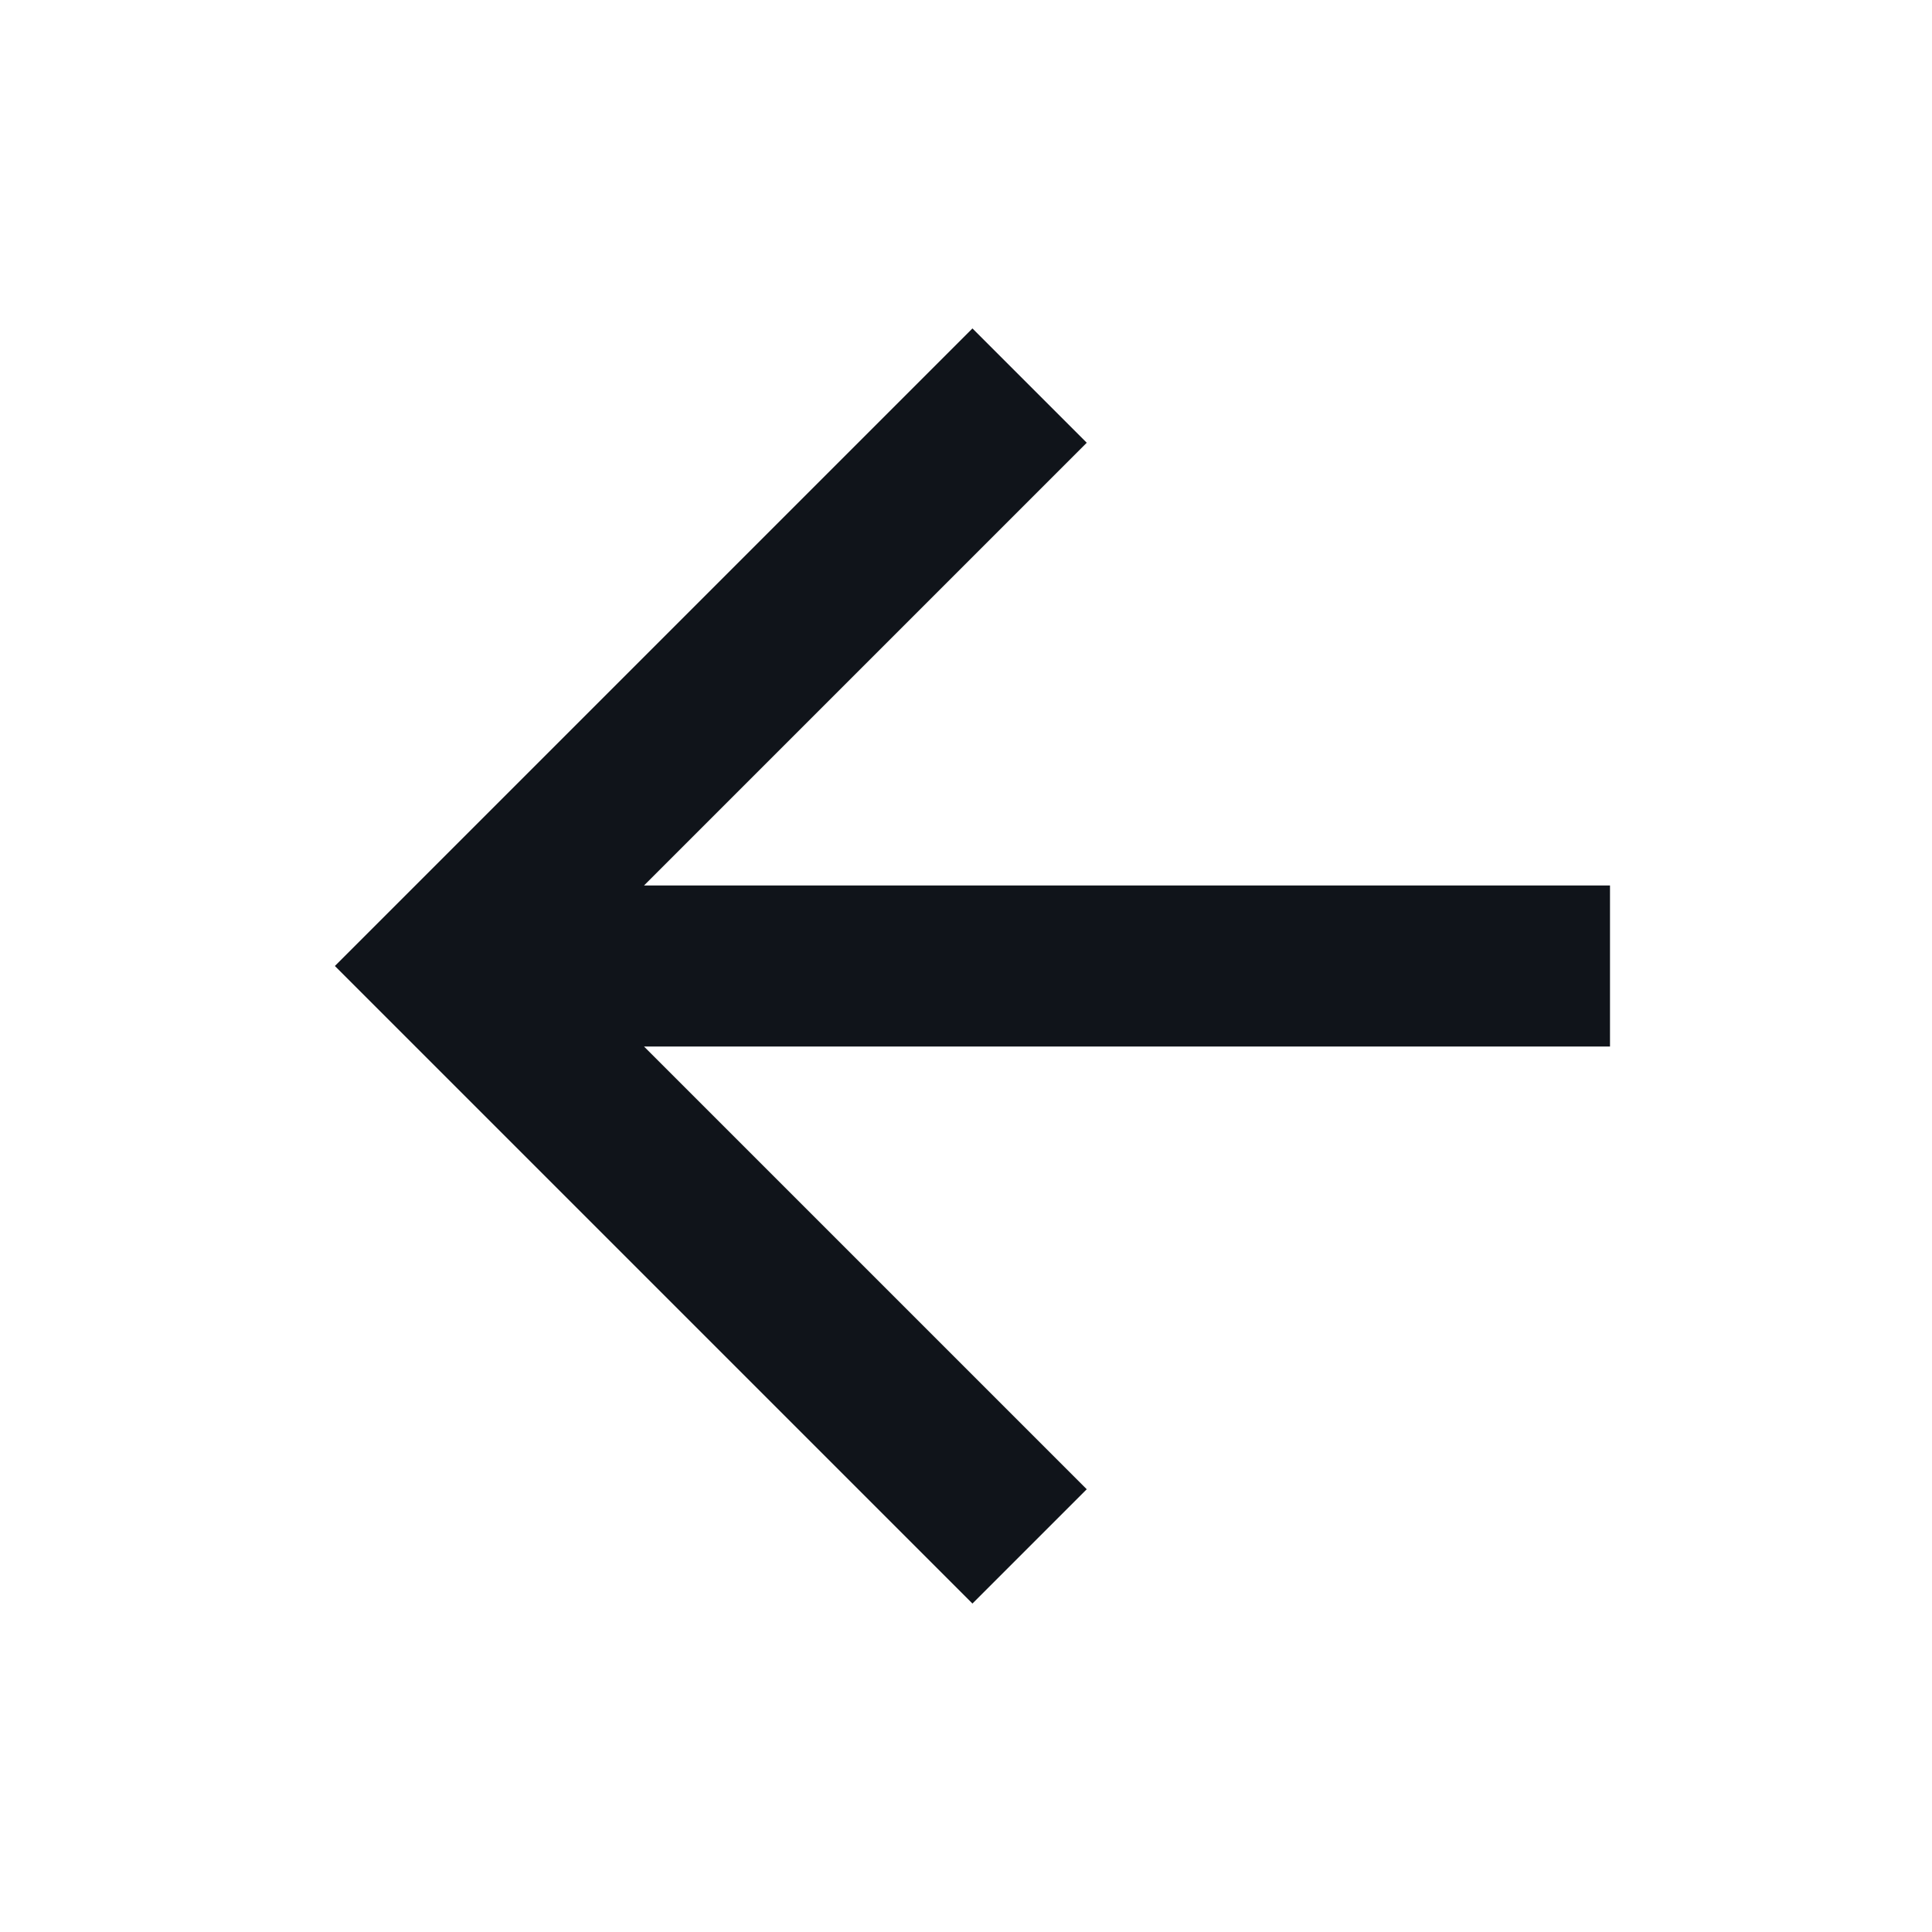
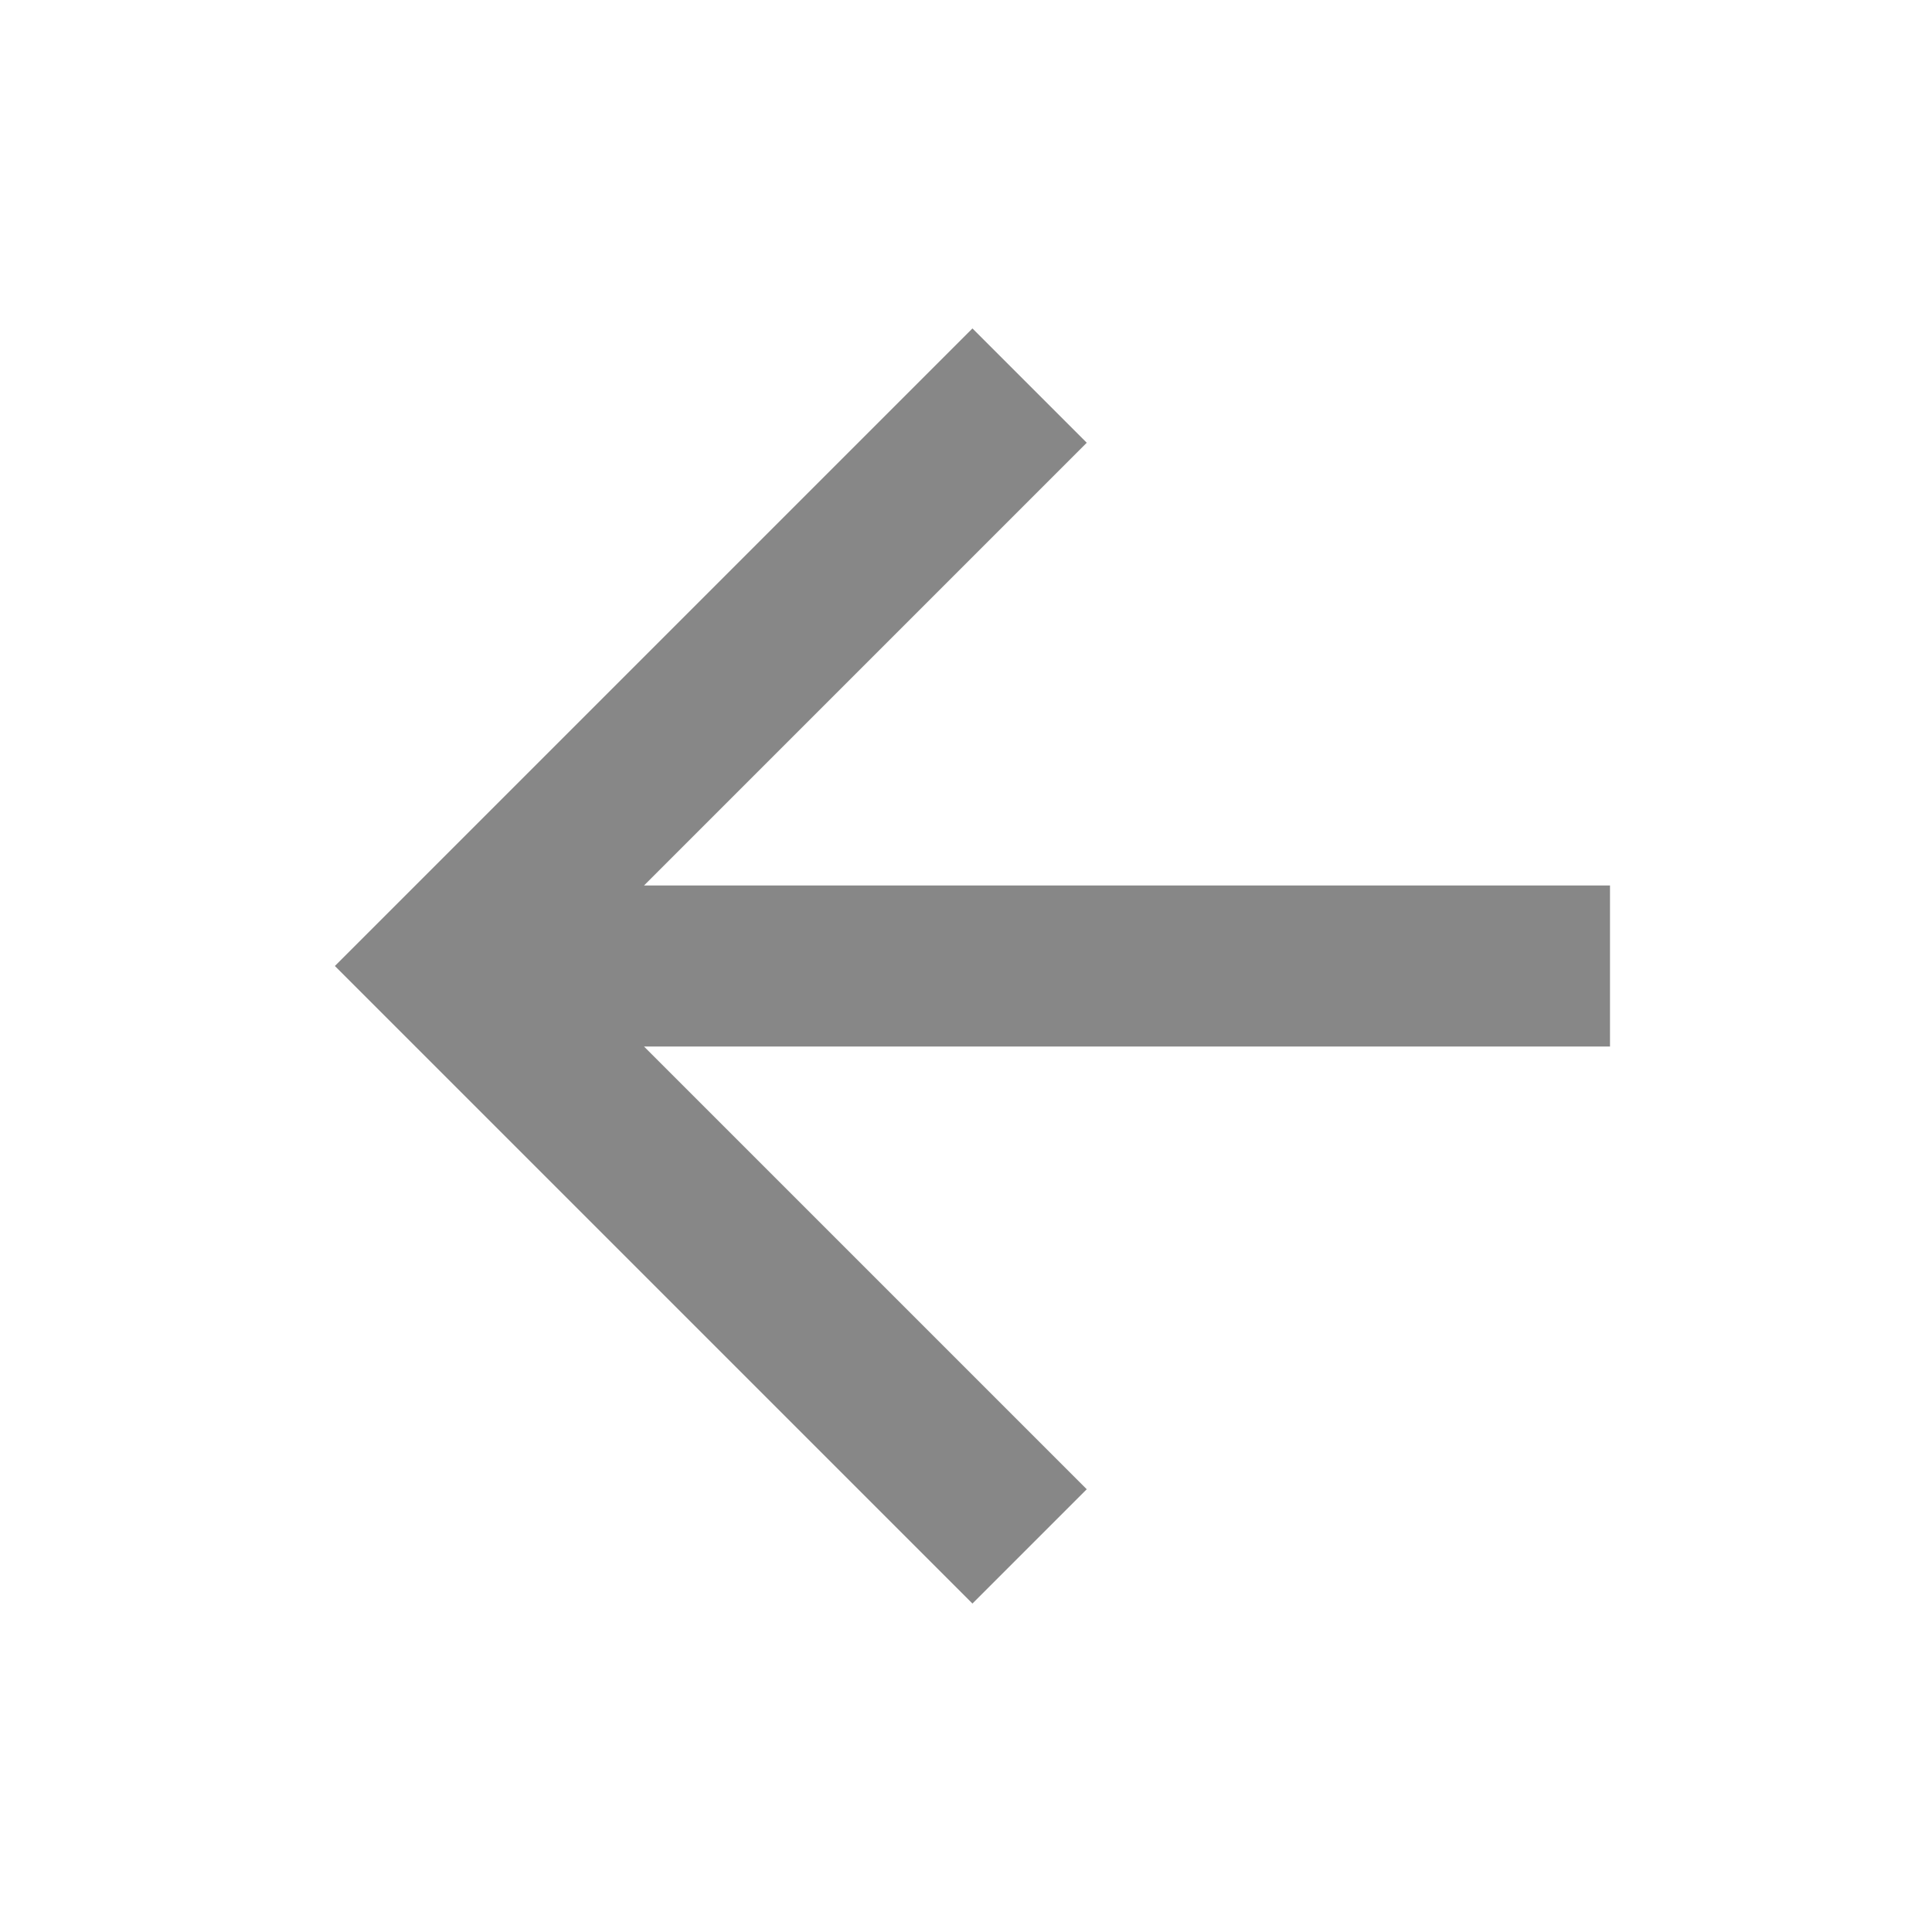
<svg xmlns="http://www.w3.org/2000/svg" width="24" height="24" viewBox="0 0 24 24" fill="none">
-   <path d="M20 11V13H8L13.5 18.5L12.08 19.92L4.16 12L12.08 4.08L13.5 5.5L8 11H20Z" fill="#10141A" />
+   <path d="M20 11V13H8L13.5 18.5L12.08 19.92L4.16 12L12.08 4.08L13.5 5.5L8 11H20Z" fill="#878787" />
</svg>
